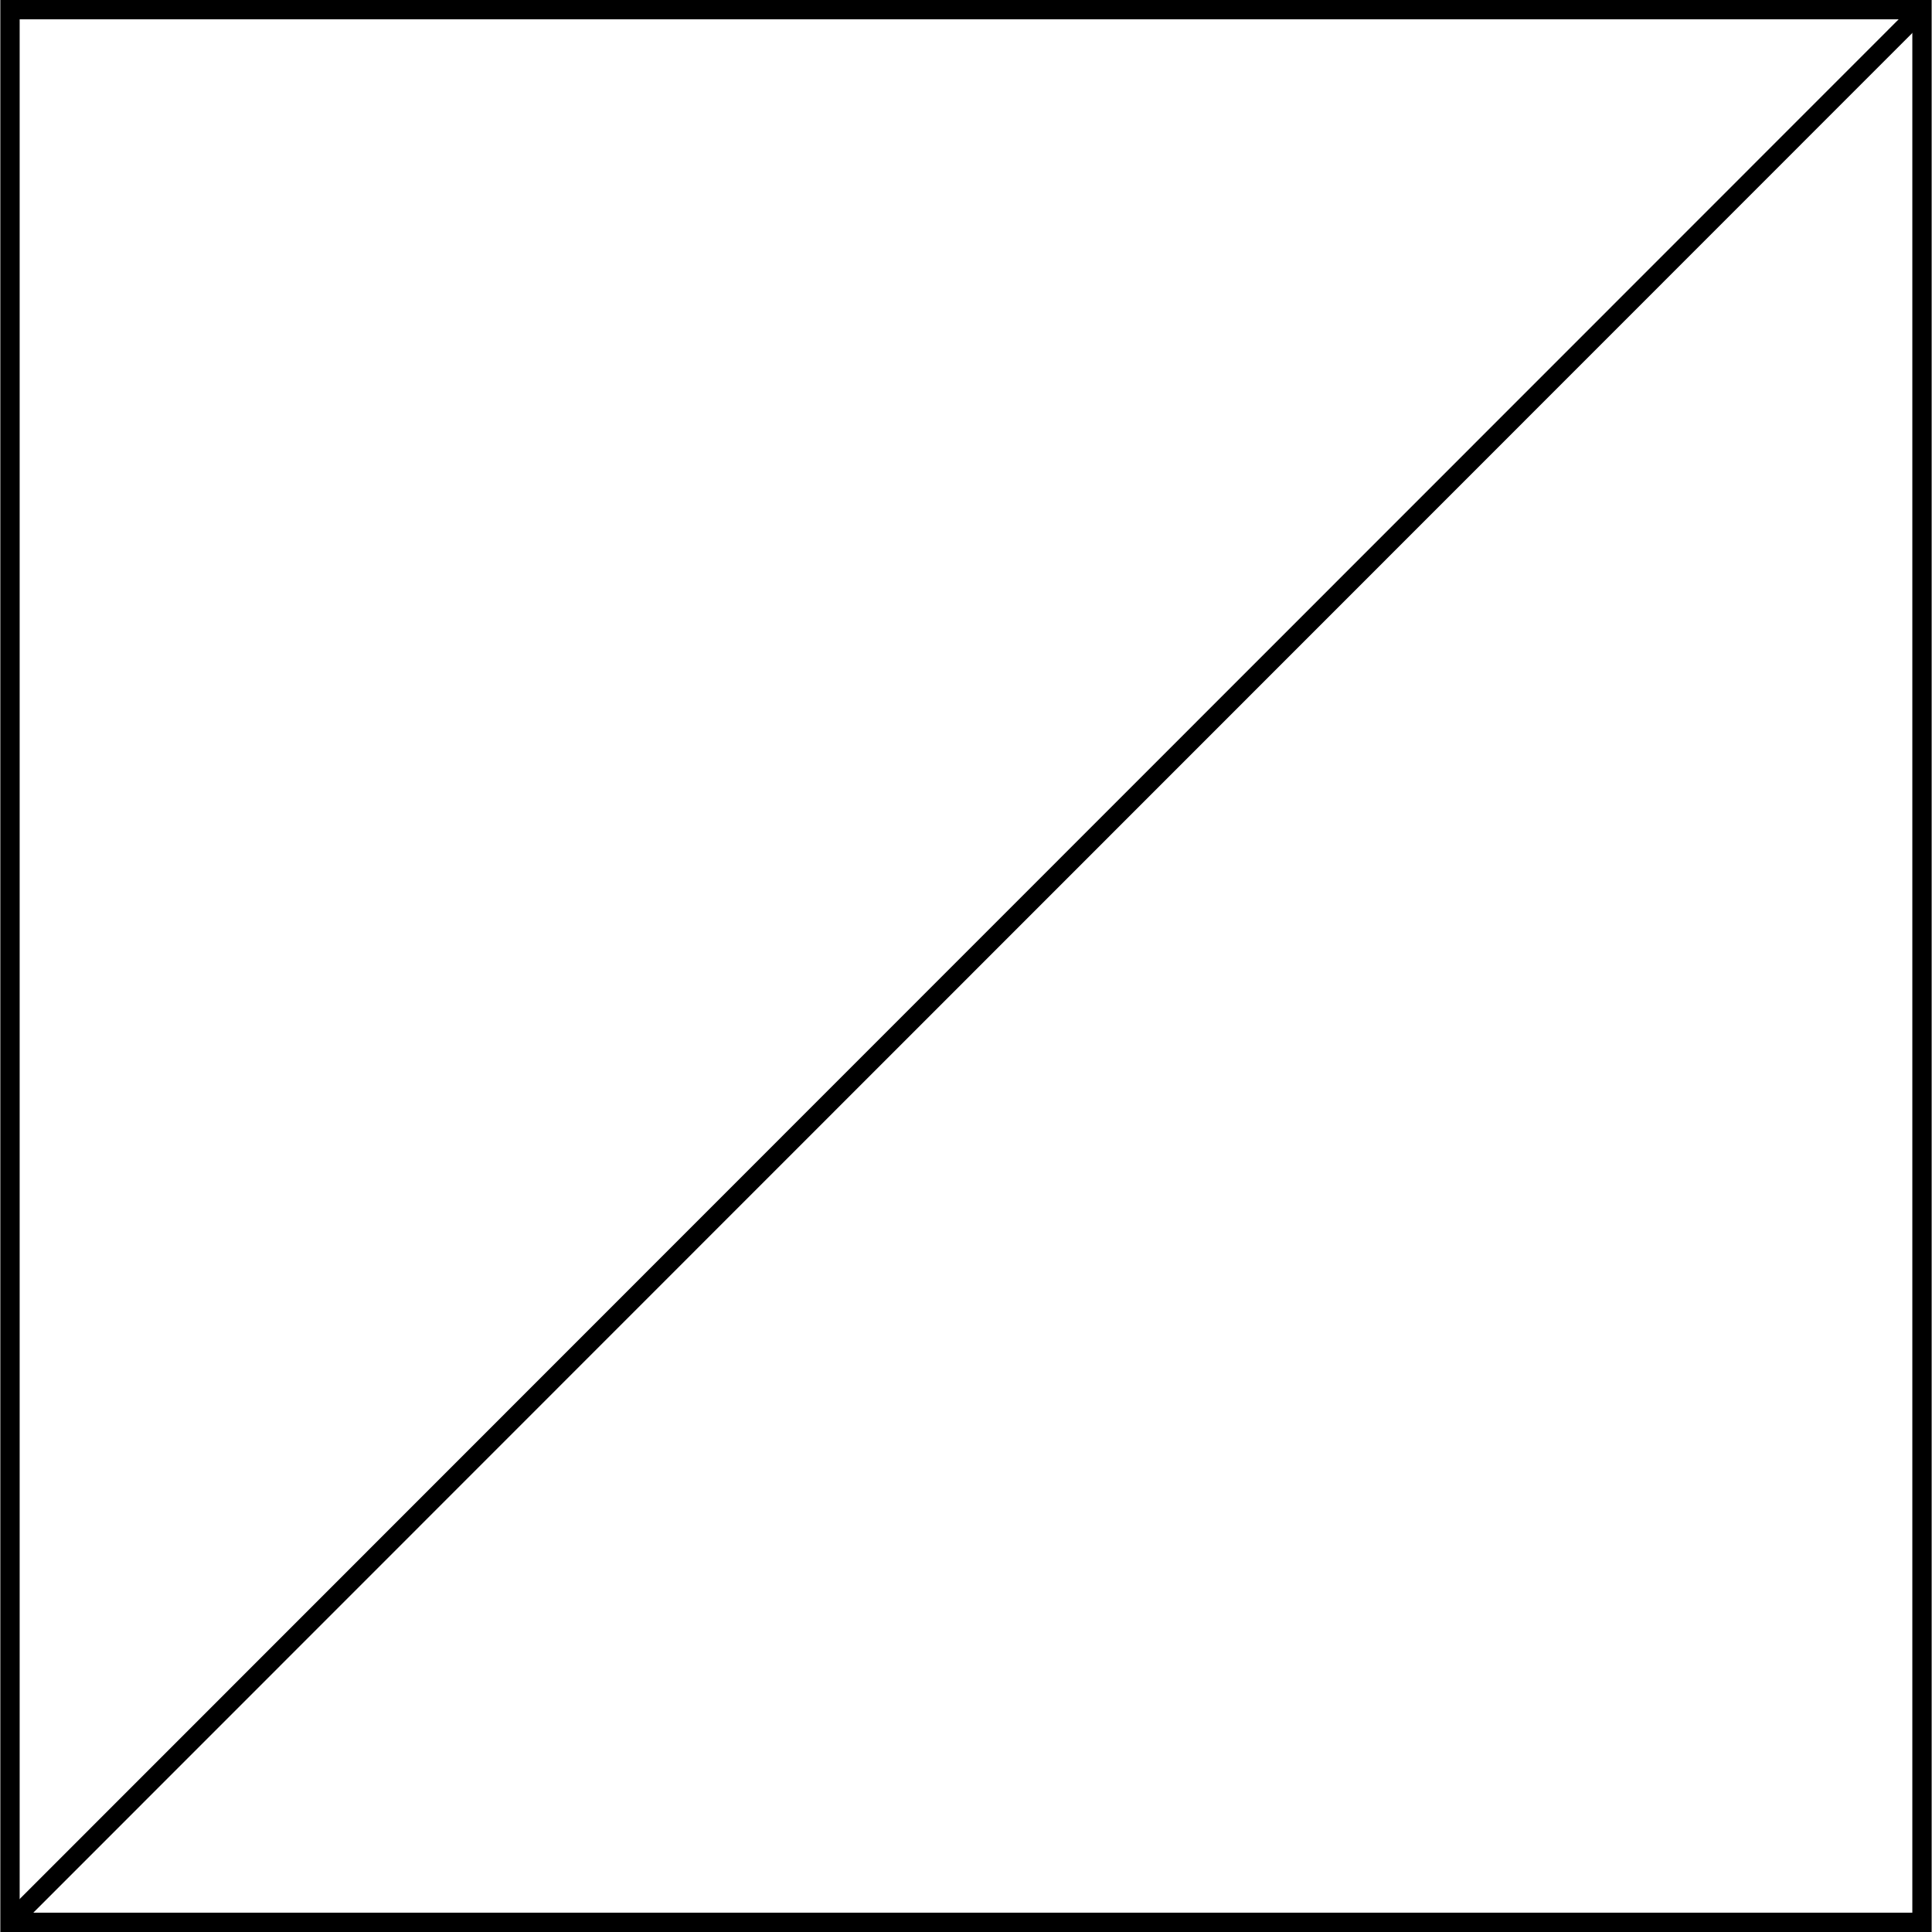
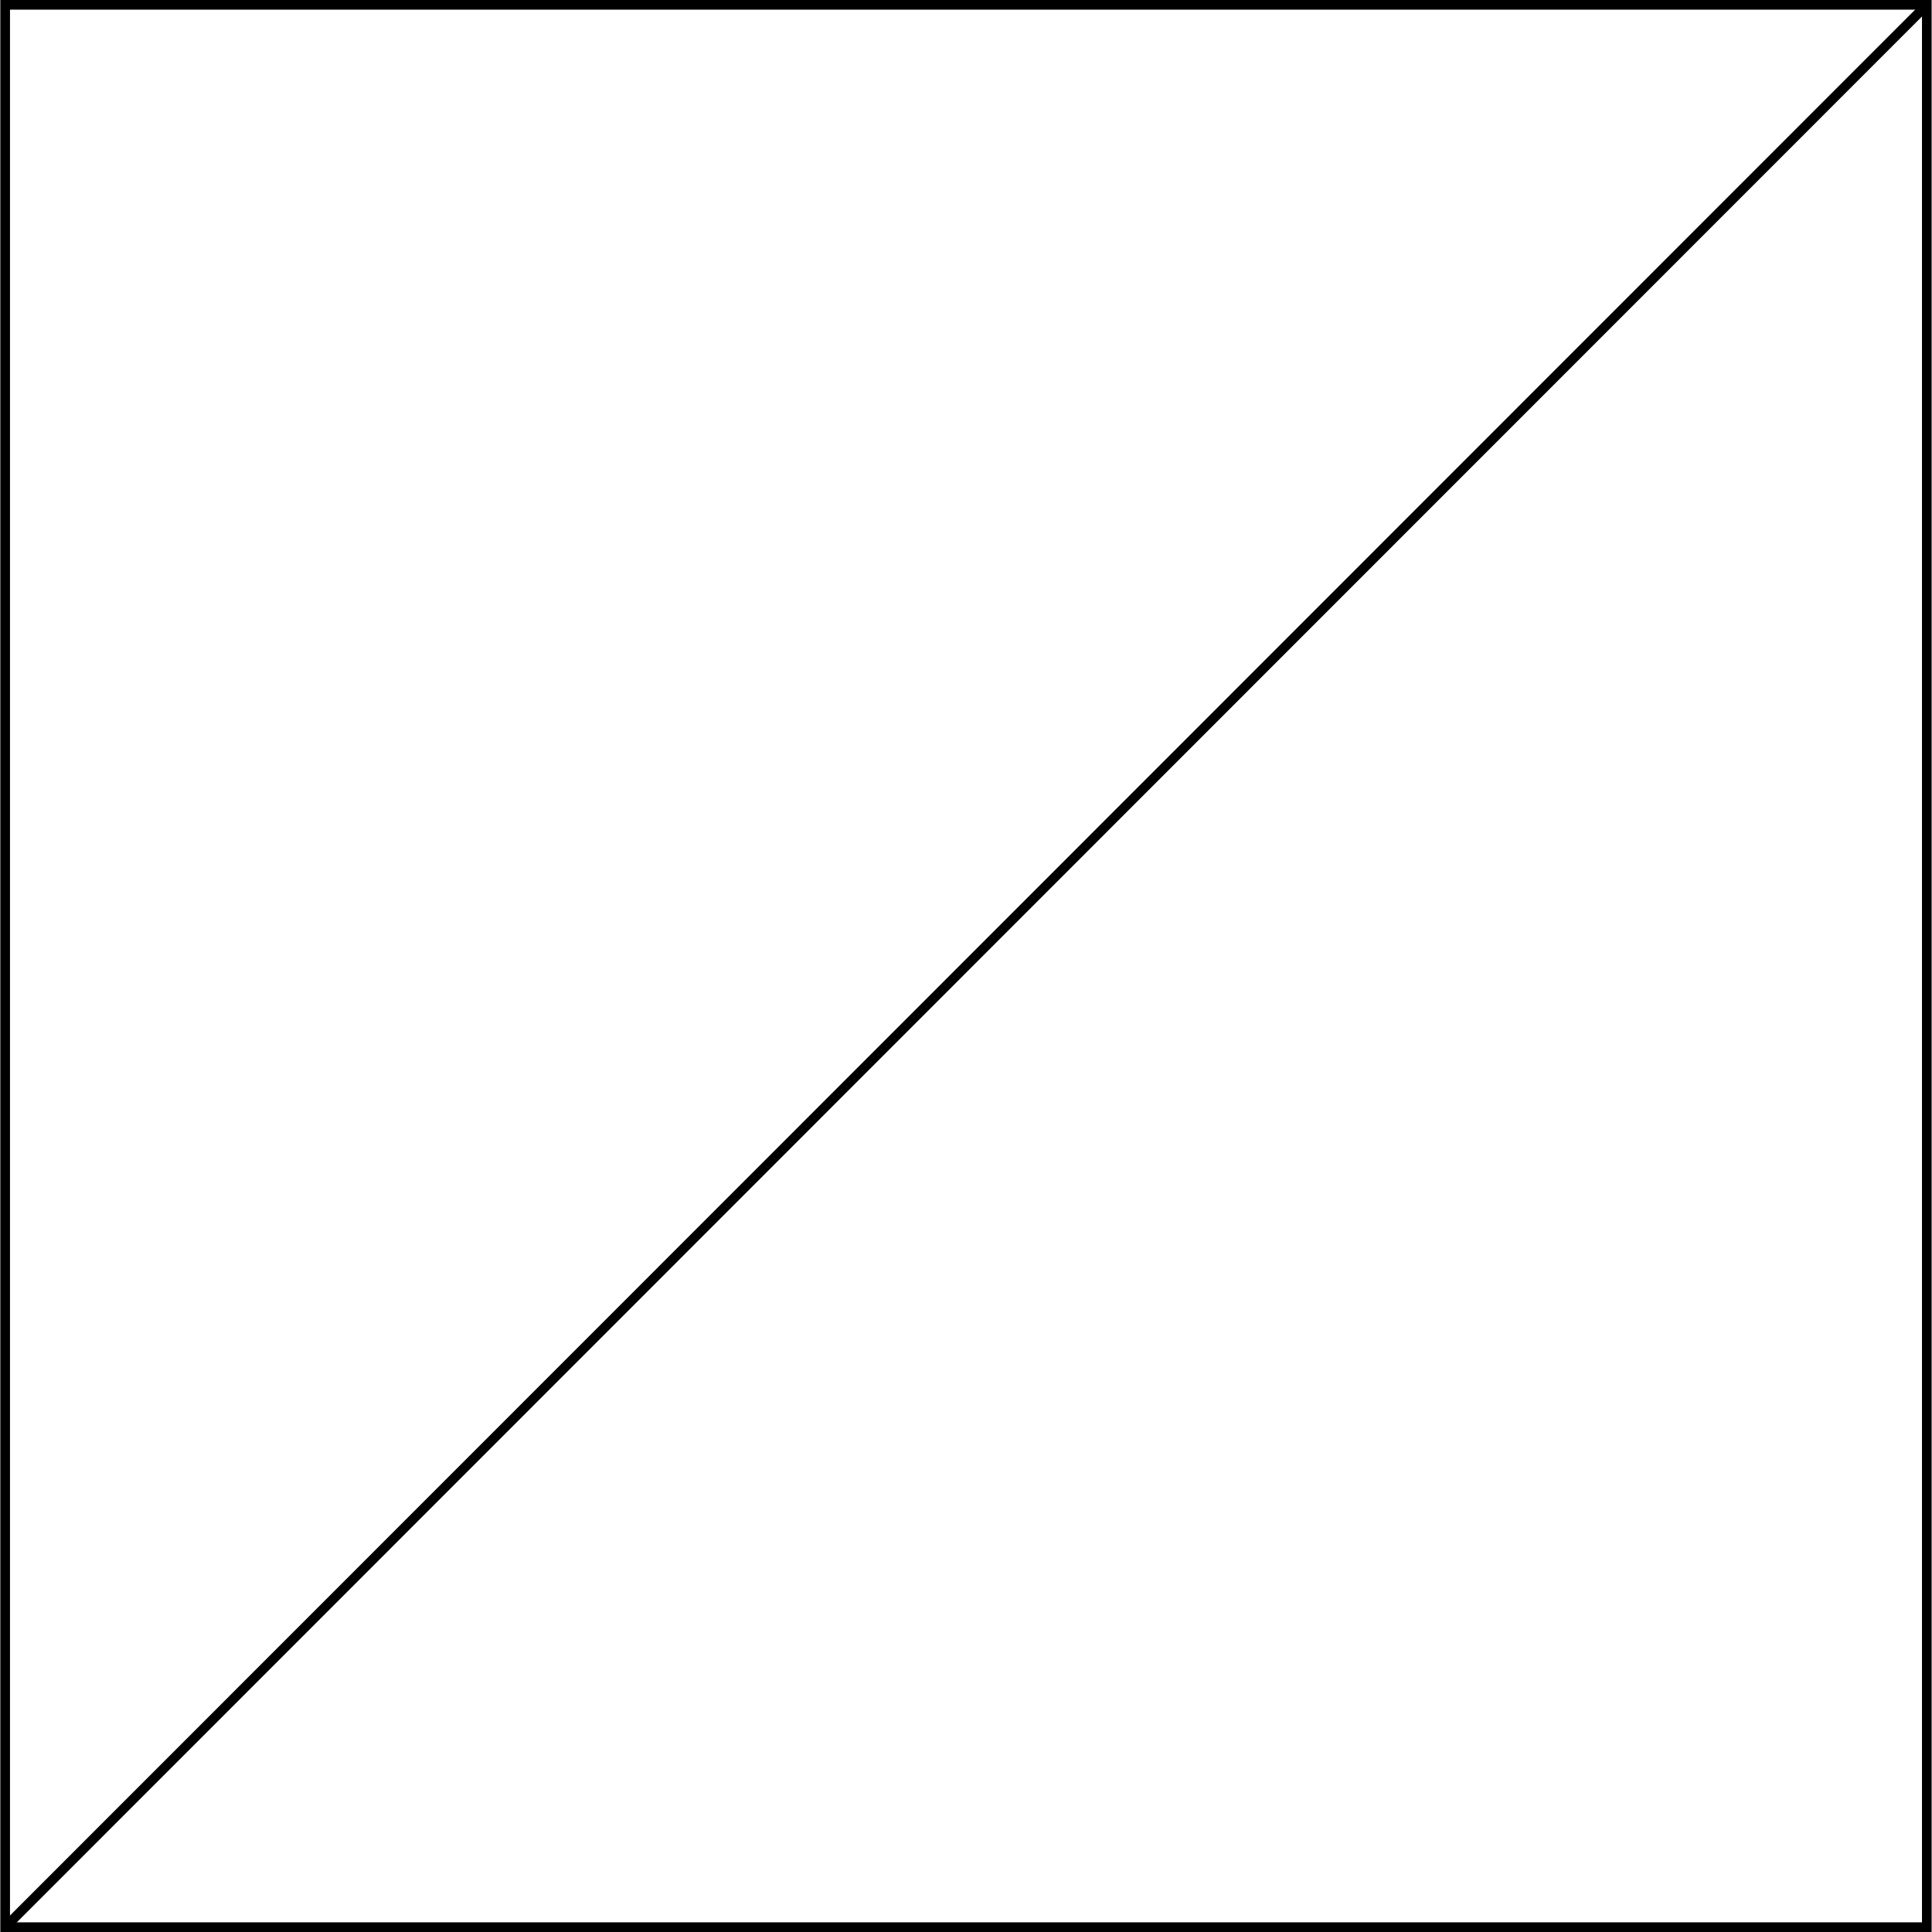
- <svg xmlns="http://www.w3.org/2000/svg" width="100" height="100" viewBox="0 0 26.458 26.458" version="1.1" id="svg1671">
+ <svg xmlns="http://www.w3.org/2000/svg" width="200mm" height="200mm" viewBox="0 0 200 200" version="1.1" id="svg1671">
  <defs id="defs1668">
    <clipPath id="clipId0">
      <path d="M 0,768 H 1024 V 0 H 0 Z" id="path2" />
    </clipPath>
  </defs>
-   <g id="layer1" transform="matrix(0.09996789,0,0,0.09996823,-9.692796,-13.02361)" style="fill:none;stroke:#000000;stroke-width:2.647;stroke-dasharray:none;stroke-opacity:1">
-     <g clip-path="url(#clipId0)" fill="none" stroke="#7fbfff" stroke-width="0.002" id="g716" transform="matrix(12.06522,0,0,11.32473,-6319.258,-2178.124)" style="fill:none;stroke:#000000;stroke-width:0.226;stroke-miterlimit:4;stroke-dasharray:none;stroke-opacity:1">
-       <path id="polyline710" style="fill:none;stroke:#000000;stroke-width:10.003;stroke-dasharray:none;stroke-opacity:1" d="M 1361.594,497.389 371.646,1487.703 Z" transform="matrix(0.02192942,0,0,0.02336332,523.758,192.3333)" />
-       <path id="polyline712" style="fill:none;stroke:#000000;stroke-width:10.003;stroke-dasharray:none;stroke-opacity:1" d="M 371.646,497.389 V 1487.703 H 1361.594 V 497.389 Z" transform="matrix(0.02192942,0,0,0.02336332,523.758,192.3333)" />
+   <g id="layer1" transform="matrix(0.7594883,0,0,0.7594819,-74.14553,-99.44841)" style="fill:none;stroke:#000000;stroke-width:1.317;stroke-dasharray:none;stroke-opacity:1">
+     <g clip-path="url(#clipId0)" fill="none" stroke="#7fbfff" stroke-width="0.002" id="g716" transform="matrix(12.06522,0,0,11.32473,-6319.258,-2178.124)" style="fill:none;stroke:#000000;stroke-width:0.113;stroke-miterlimit:4;stroke-dasharray:none;stroke-opacity:1">
+       <path id="polyline710" style="fill:none;stroke:#000000;stroke-width:4.976;stroke-dasharray:none;stroke-opacity:1" d="M 1361.594,497.389 371.646,1487.703 Z" transform="matrix(0.02192942,0,0,0.02336332,523.758,192.3333)" />
+       <path id="polyline712" style="fill:none;stroke:#000000;stroke-width:4.976;stroke-dasharray:none;stroke-opacity:1" d="M 371.646,497.389 V 1487.703 H 1361.594 V 497.389 Z" transform="matrix(0.02192942,0,0,0.02336332,523.758,192.3333)" />
    </g>
  </g>
</svg>
